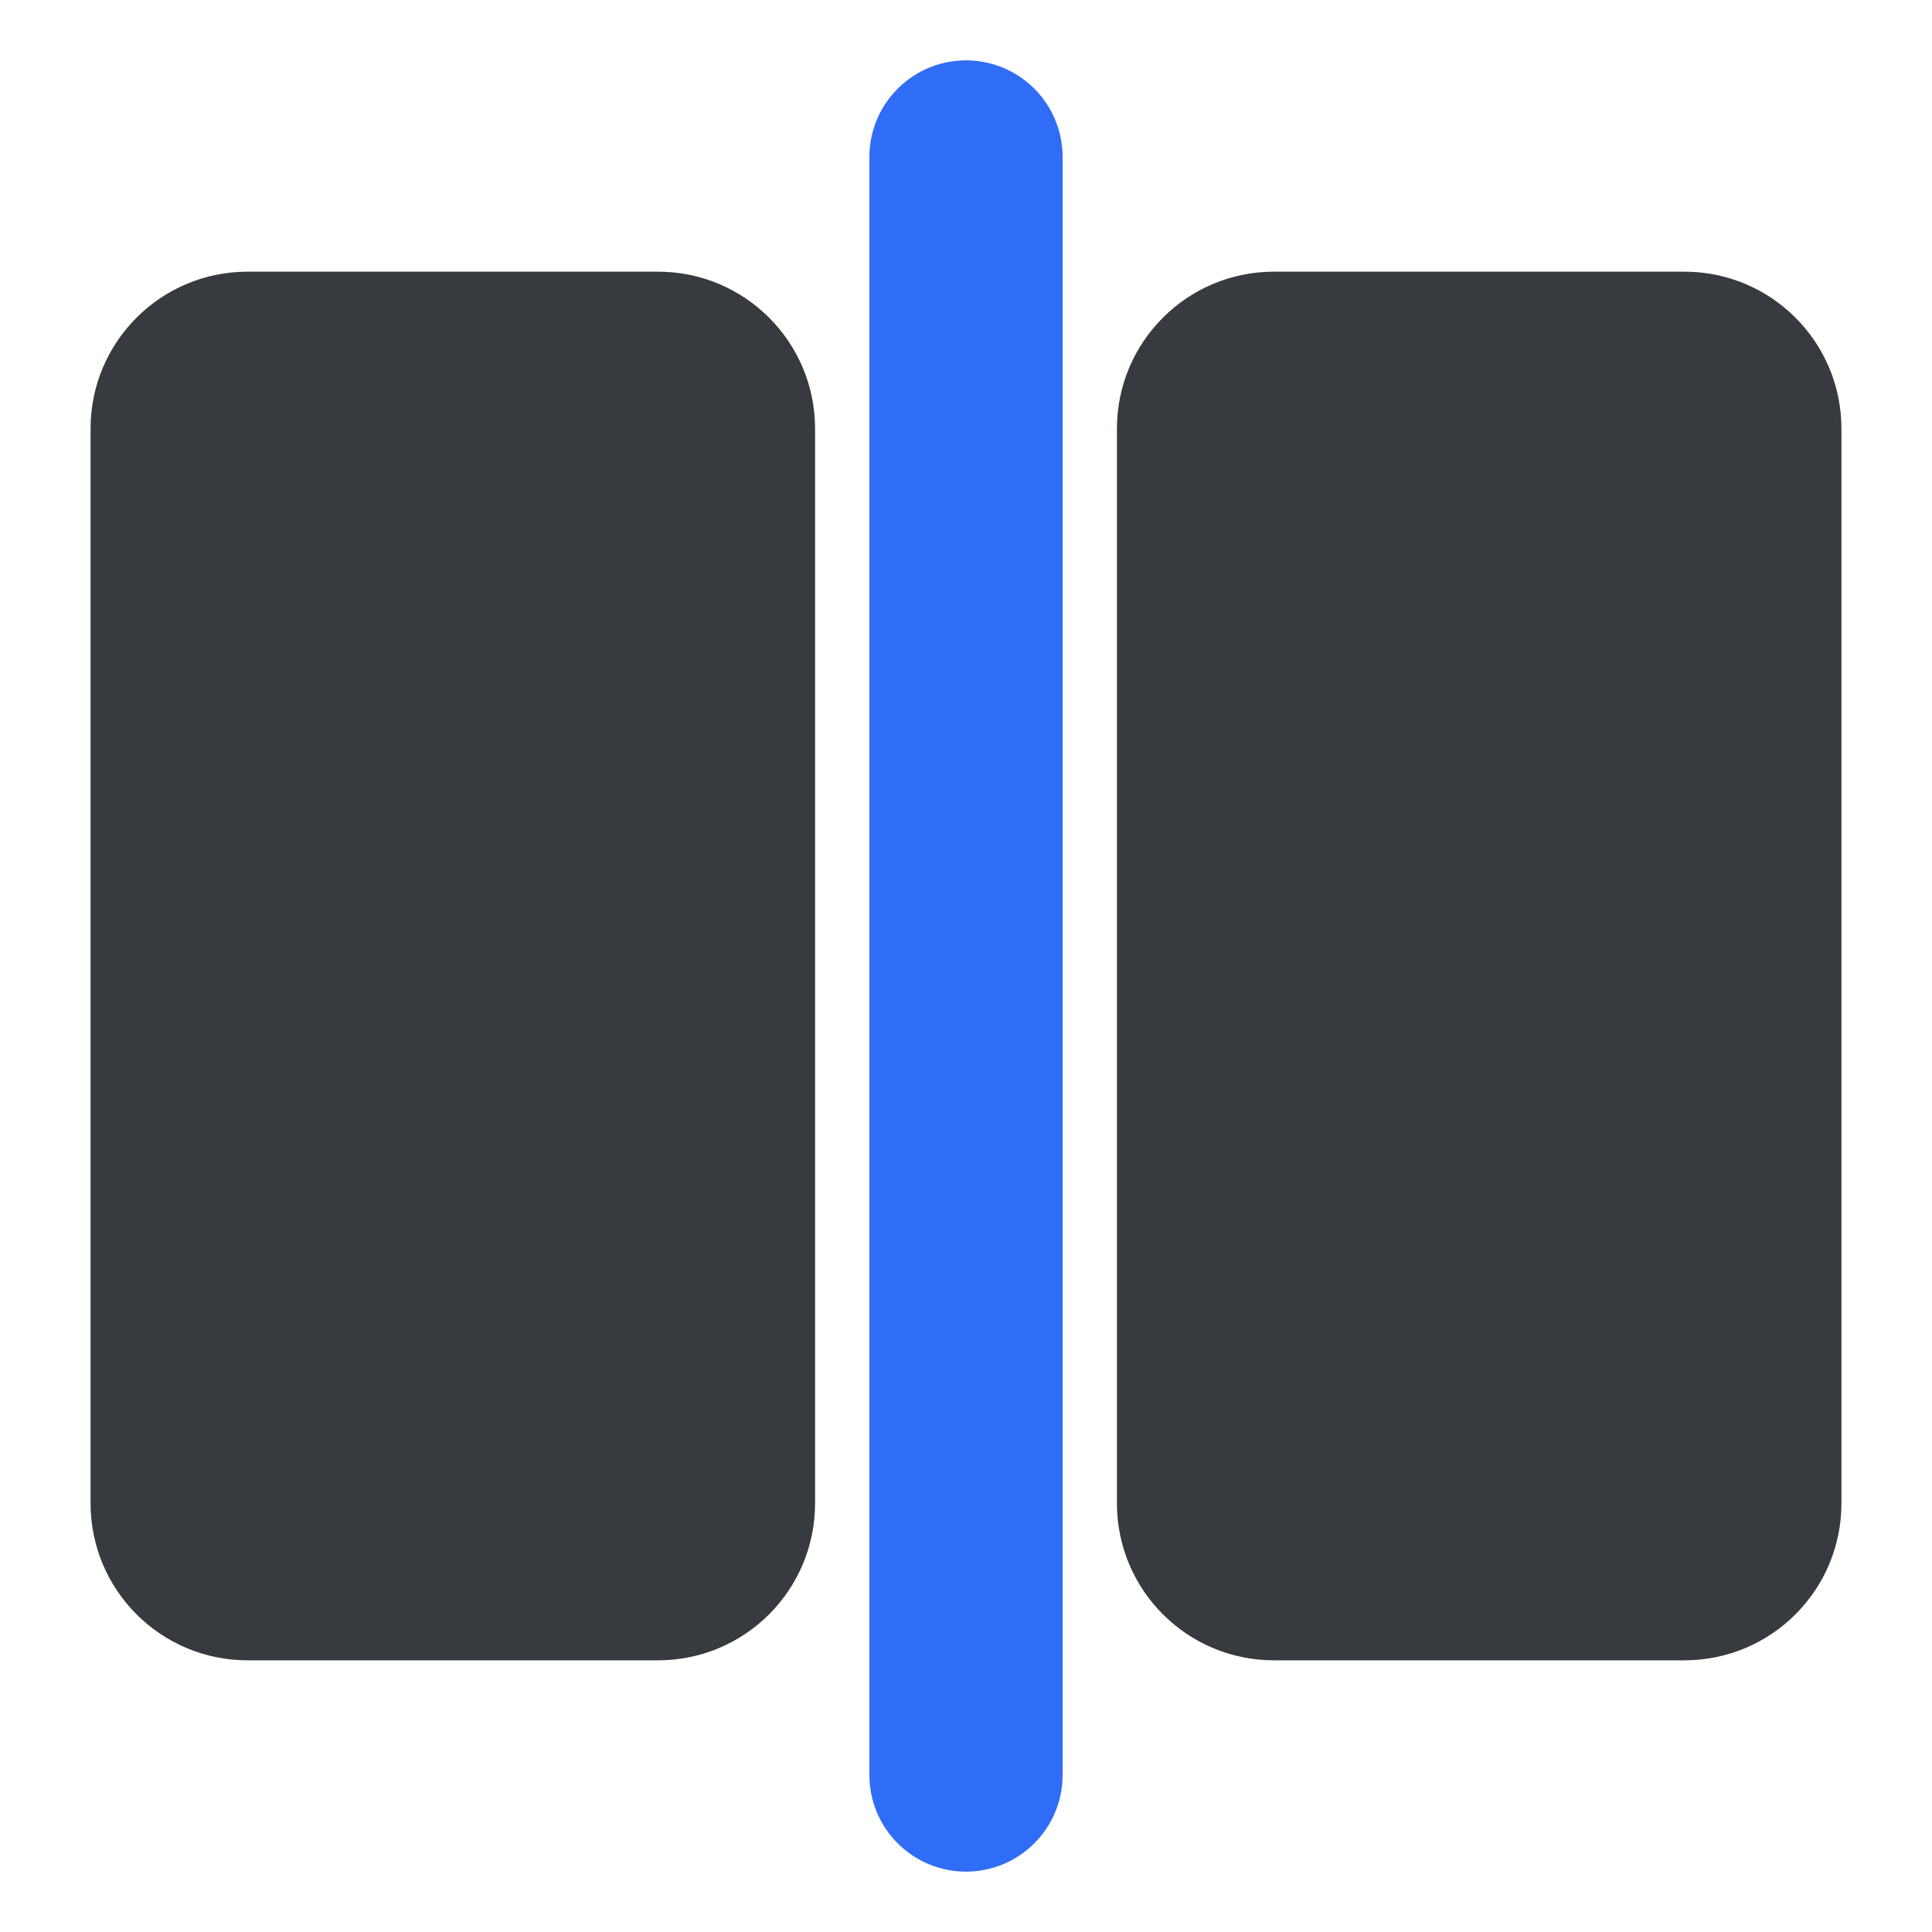
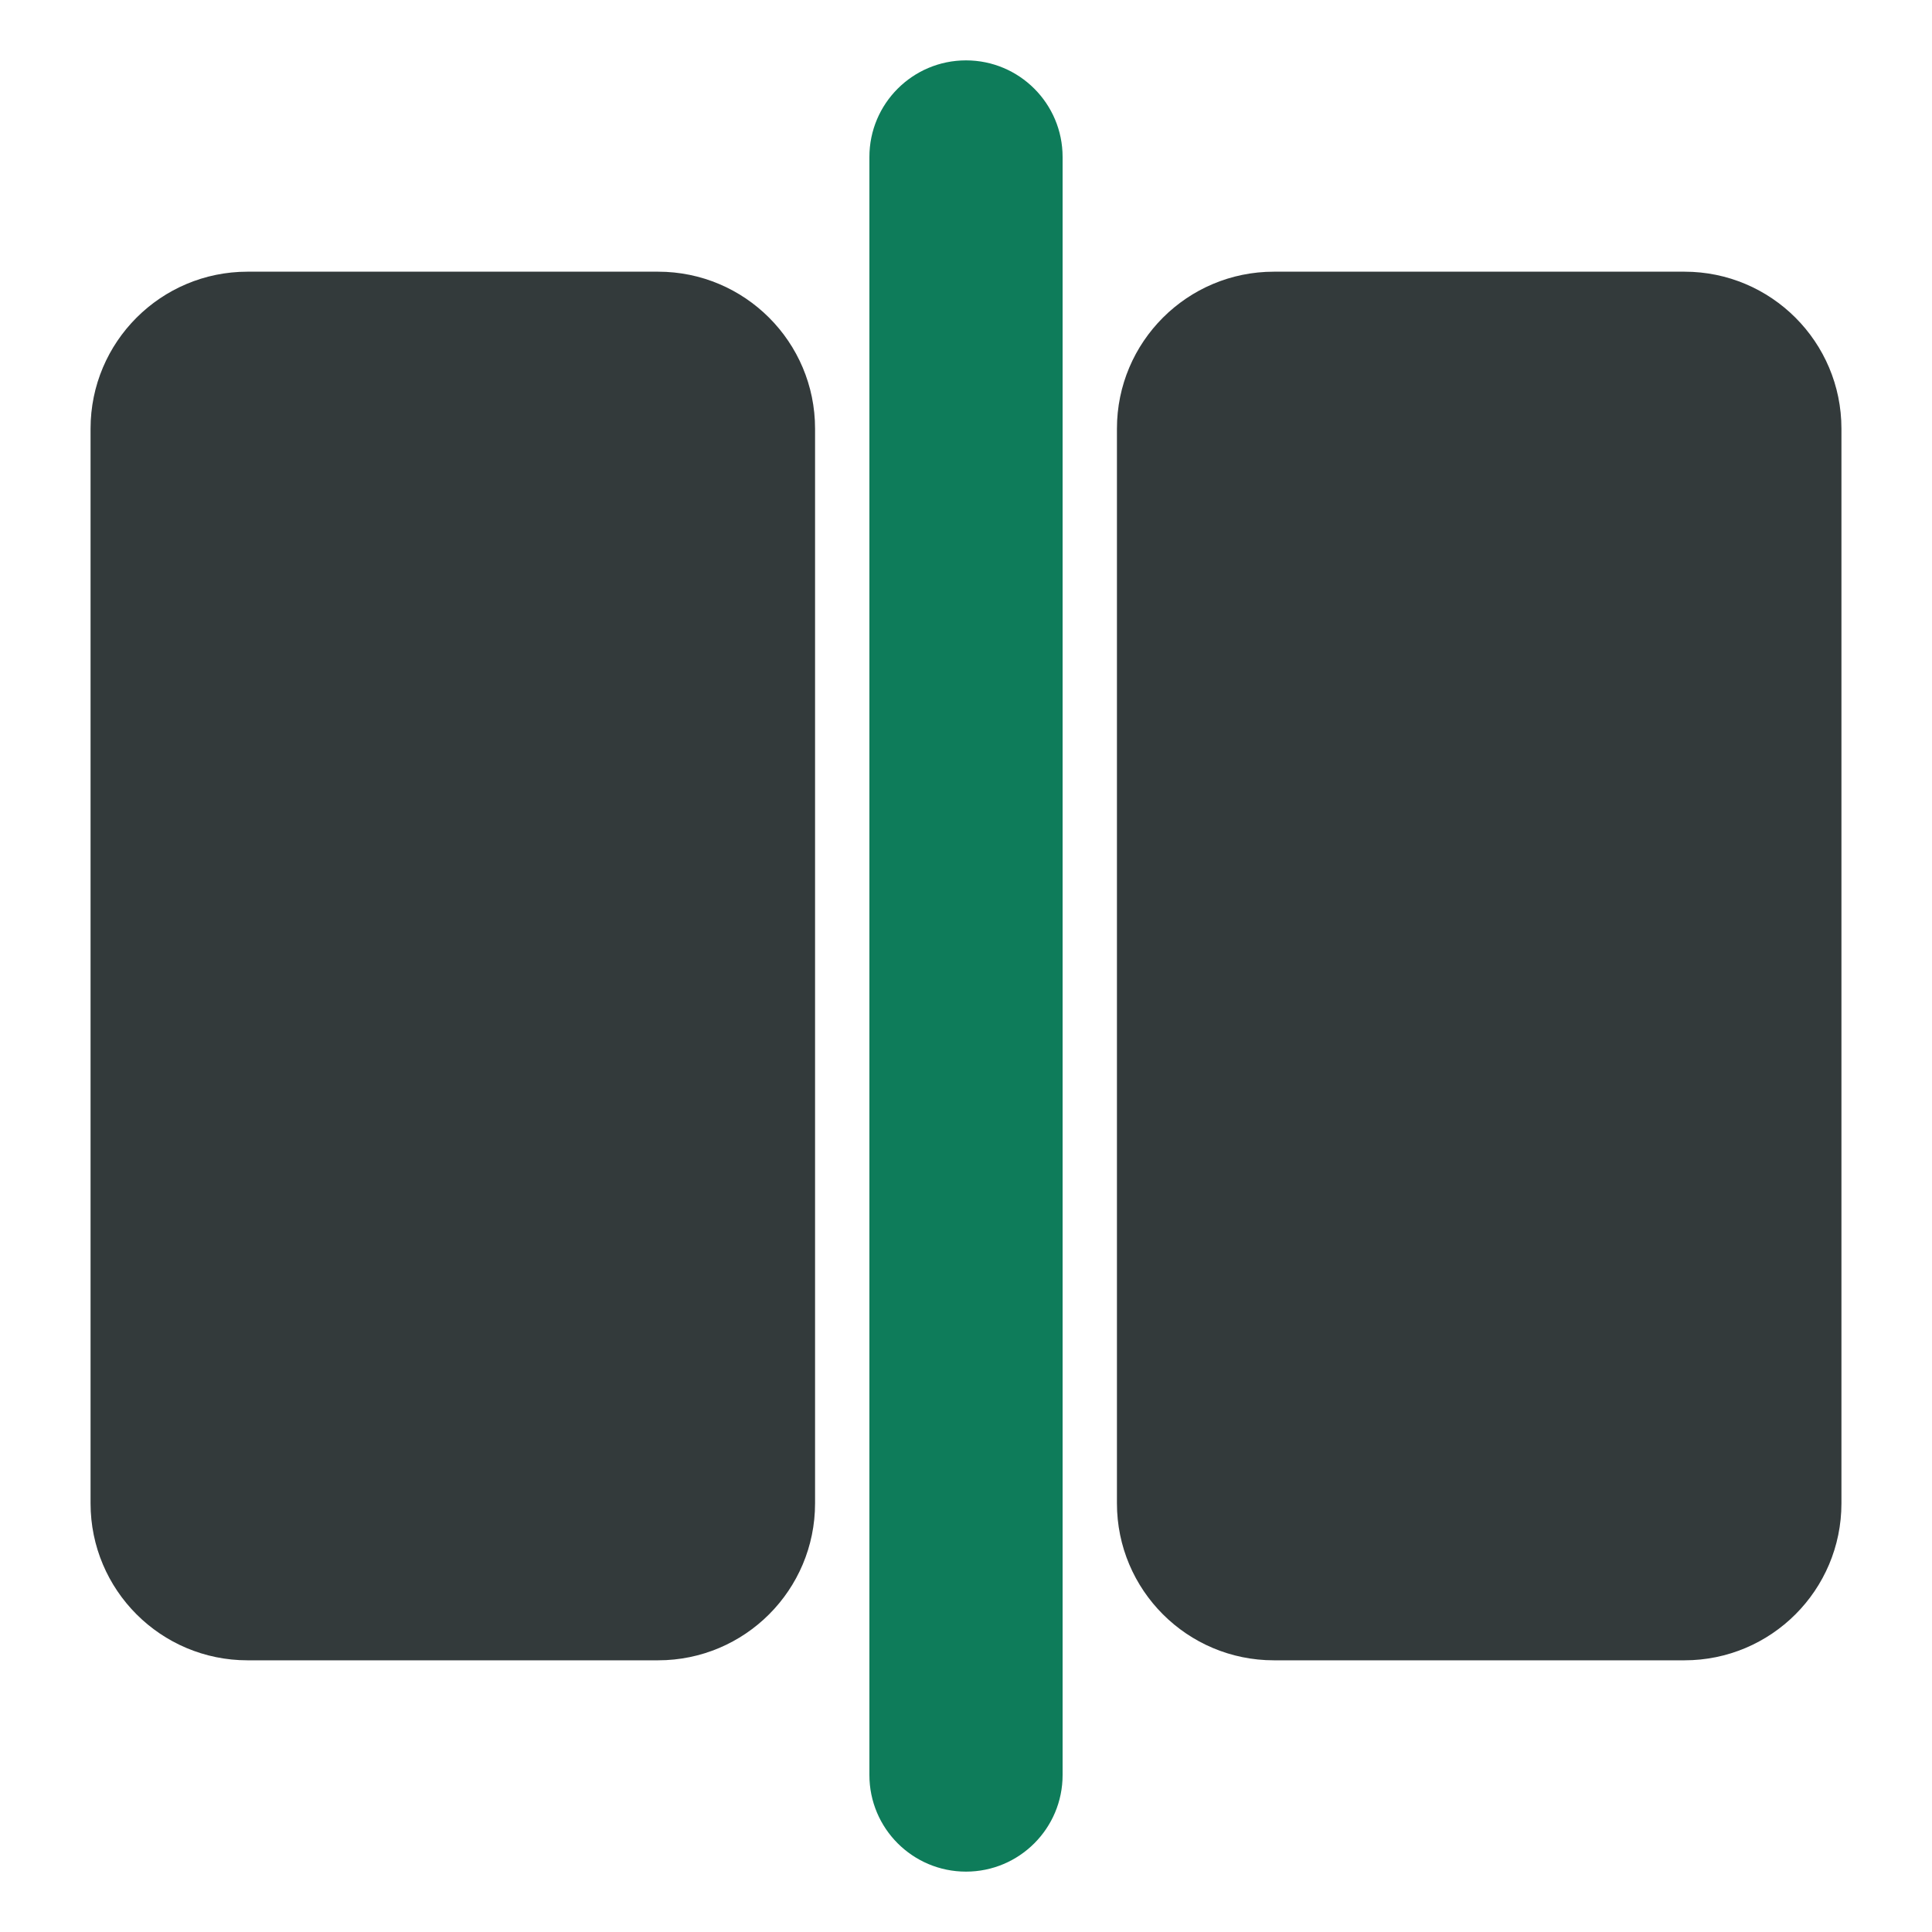
<svg xmlns="http://www.w3.org/2000/svg" viewBox="0 0 32 32" width="32" height="32">
  <style>
-     .block { fill: #14171c; opacity: 0.85; }
-     .seam  { fill: #2f6df6; }
+     .block { fill: #0f1719; opacity: 0.85; }
+     .seam  { fill: #0e7c5a; }
    @media (prefers-color-scheme: dark) {
-       .block { fill: #e6e9ee; }
-       .seam  { fill: #6c9bff; }
+       .block { fill: #e9eff2; }
+       .seam  { fill: #4ecda4; }
    }
  </style>
  <rect class="block" x="1.5" y="4.5" width="12" height="23" rx="2.6" />
  <rect class="block" x="18.5" y="4.5" width="12" height="23" rx="2.6" />
  <rect class="seam" x="14.4" y="1" width="3.2" height="30" rx="1.6" />
</svg>
